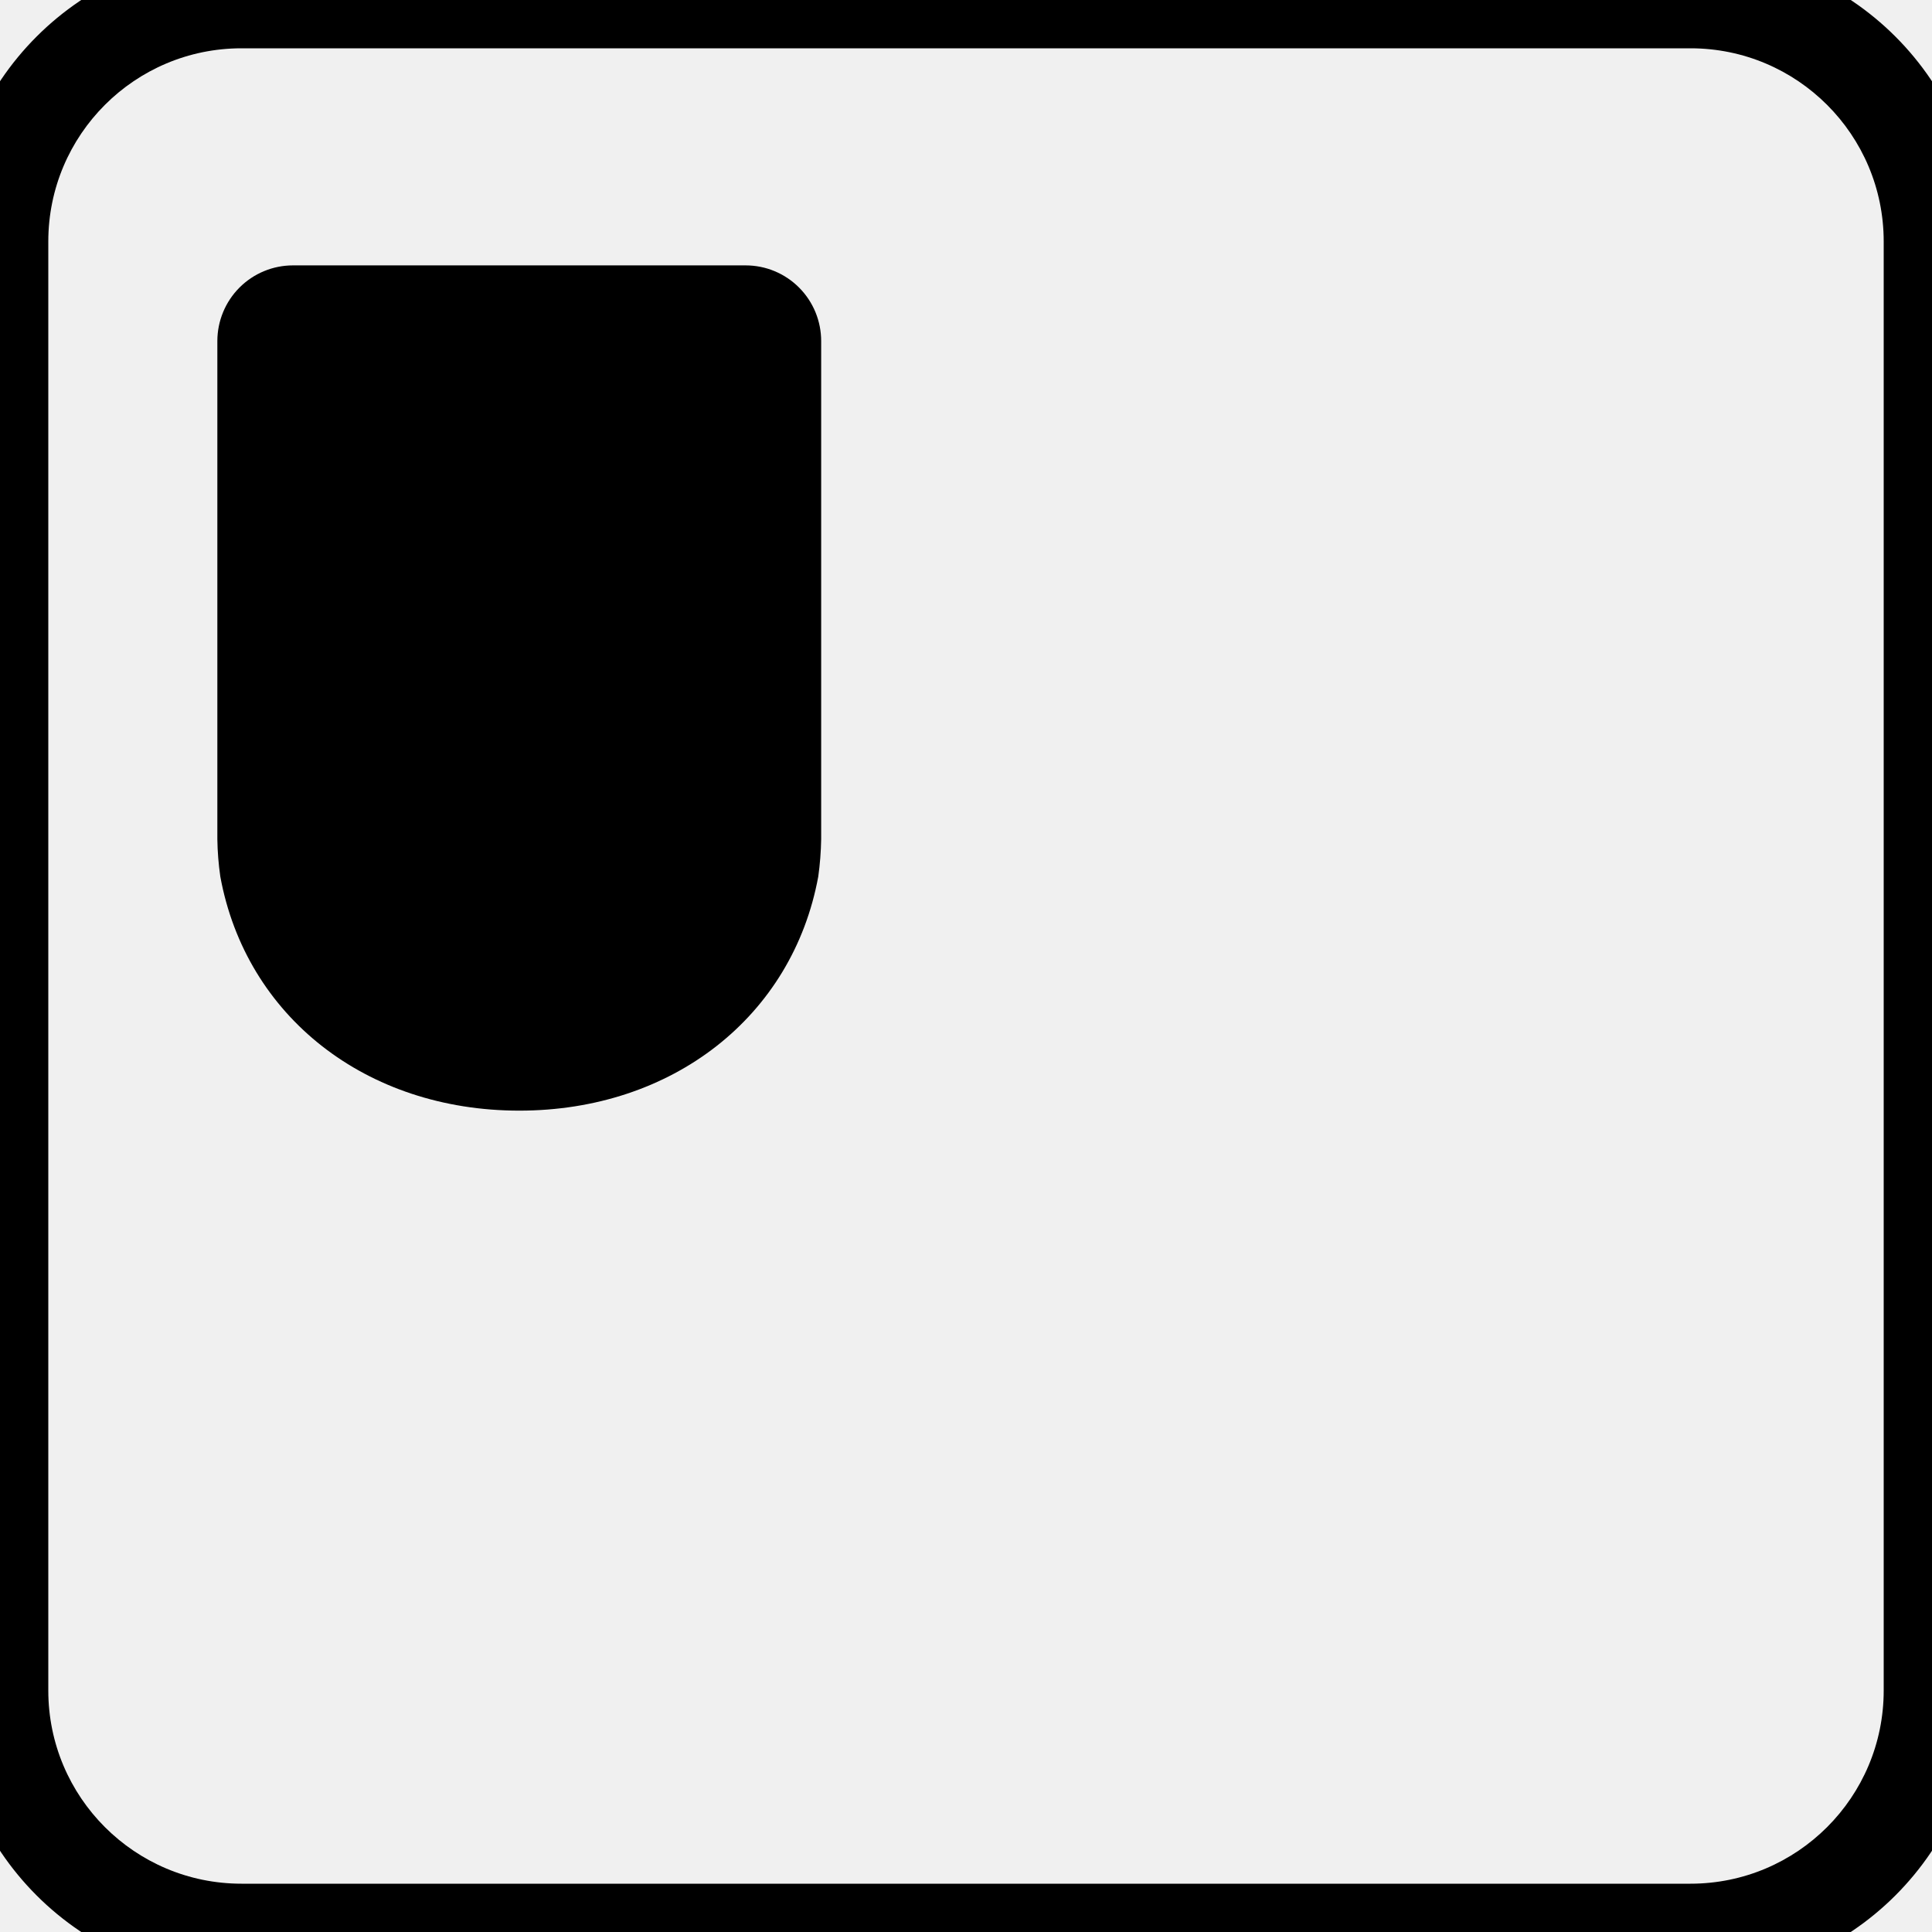
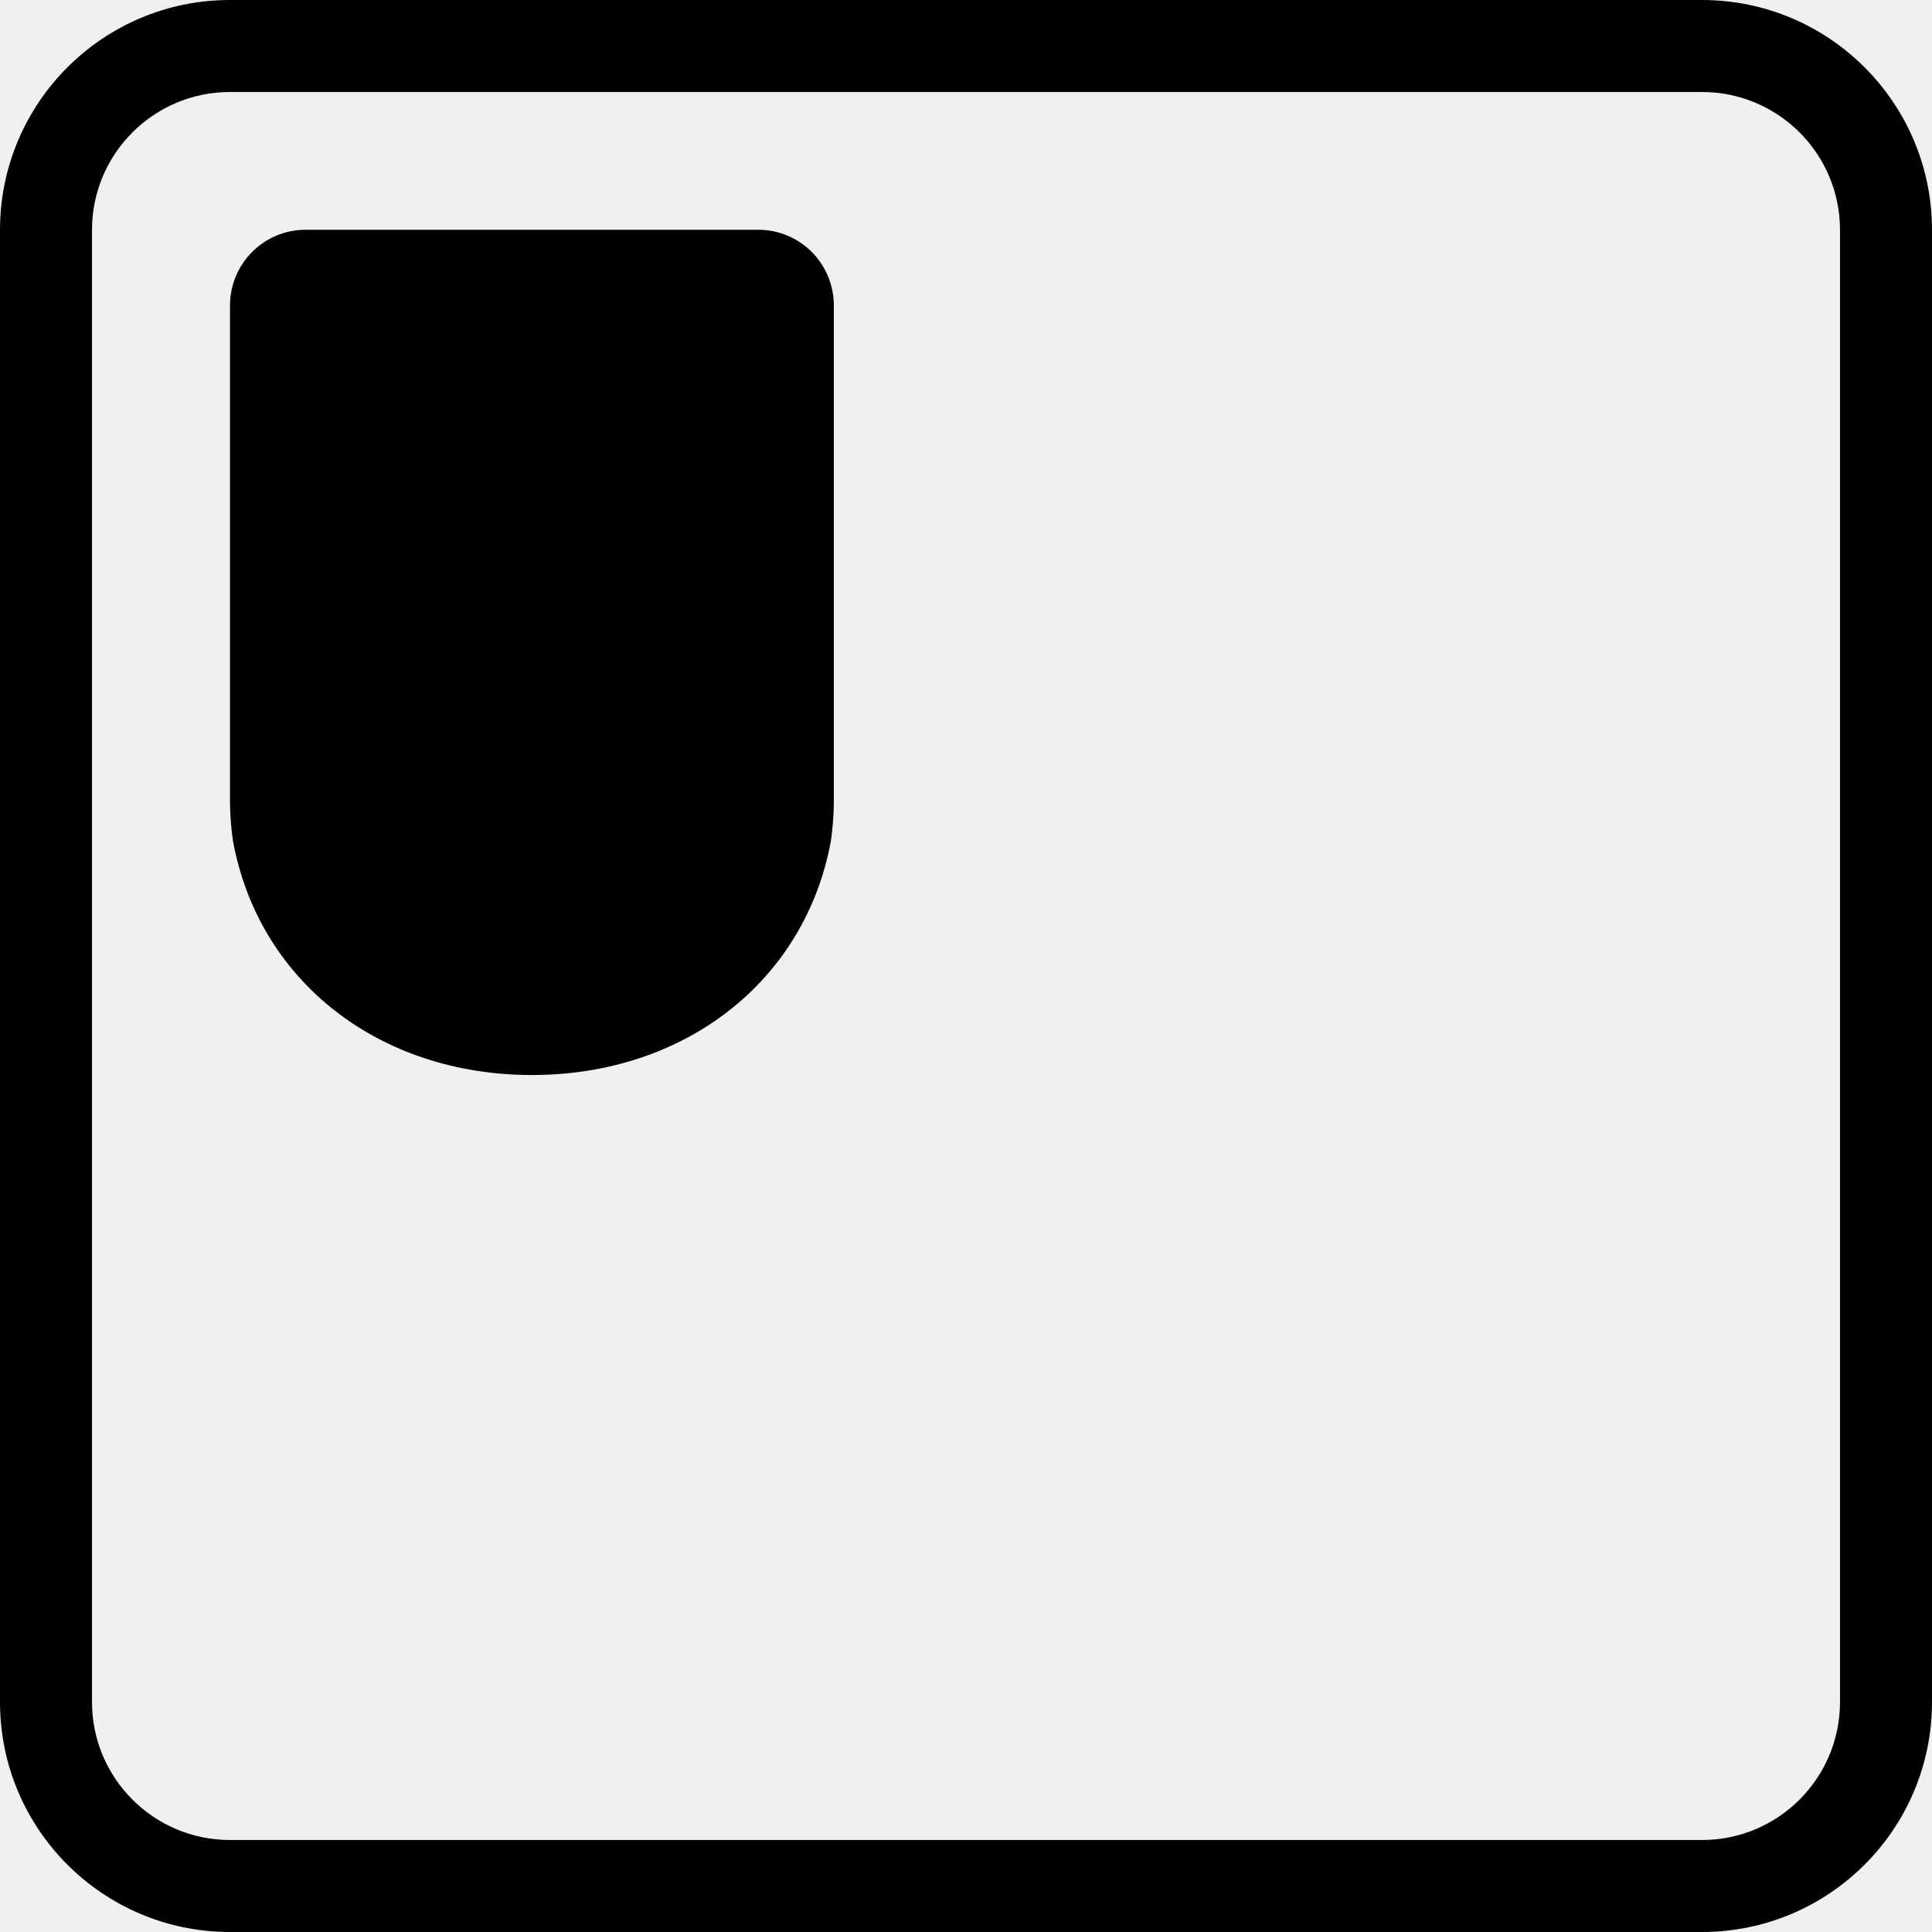
- <svg xmlns="http://www.w3.org/2000/svg" width="80" height="80" viewBox="0 0 80 80" fill="none">
-   <g clip-path="url(#clip0_114_257)">
-     <path d="M30.874 10.989H12.131C11.301 10.989 10.505 11.319 9.918 11.906C9.331 12.493 9.001 13.29 9 14.121V34.748C9.007 35.267 9.049 35.785 9.123 36.299C10.188 42.093 15.162 45.989 21.503 45.989C27.841 45.989 32.815 42.093 33.882 36.299C33.954 35.785 33.994 35.267 34.003 34.748V14.133C34.004 13.72 33.924 13.312 33.768 12.93C33.611 12.549 33.381 12.202 33.09 11.91C32.8 11.618 32.454 11.386 32.074 11.228C31.694 11.07 31.286 10.989 30.874 10.989Z" fill="black" />
-   </g>
-   <path d="M10 2H70V-2H10V2ZM78 10V70H82V10H78ZM70 78H10V82H70V78ZM2 70V10H-2V70H2ZM10 78C5.582 78 2 74.418 2 70H-2C-2 76.627 3.373 82 10 82V78ZM78 70C78 74.418 74.418 78 70 78V82C76.627 82 82 76.627 82 70H78ZM70 2C74.418 2 78 5.582 78 10H82C82 3.373 76.627 -2 70 -2V2ZM10 -2C3.373 -2 -2 3.373 -2 10H2C2 5.582 5.582 2 10 2V-2Z" fill="black" />
-   <defs>
-     <clipPath id="clip0_114_257">
-       <rect width="25" height="35" fill="white" transform="translate(9 11)" />
-     </clipPath>
-   </defs>
+ <svg xmlns="http://www.w3.org/2000/svg" width="42" height="42" viewBox="0 0 42 42" fill="none">
+   <path d="M6.644 4.995H16.484C16.7 4.995 16.914 5.037 17.114 5.12C17.314 5.203 17.495 5.325 17.648 5.478C17.8 5.632 17.921 5.814 18.003 6.014C18.085 6.214 18.127 6.429 18.127 6.645V17.468C18.122 17.741 18.101 18.013 18.063 18.283C17.503 21.325 14.892 23.37 11.564 23.37C8.235 23.37 5.623 21.325 5.065 18.283C5.025 18.013 5.004 17.741 5 17.468V6.639C5 6.203 5.174 5.785 5.482 5.476C5.79 5.168 6.208 4.995 6.644 4.995Z" fill="black" />
+   <path fill-rule="evenodd" clip-rule="evenodd" d="M0 5C0 2.239 2.239 0 5 0H37C39.761 0 42 2.239 42 5V37C42 39.761 39.761 42 37 42H5C2.239 42 0 39.761 0 37V5ZM5 2H37C38.657 2 40 3.343 40 5V37C40 38.657 38.657 40 37 40H5C3.343 40 2 38.657 2 37V5C2 3.343 3.343 2 5 2Z" fill="black" />
</svg>
